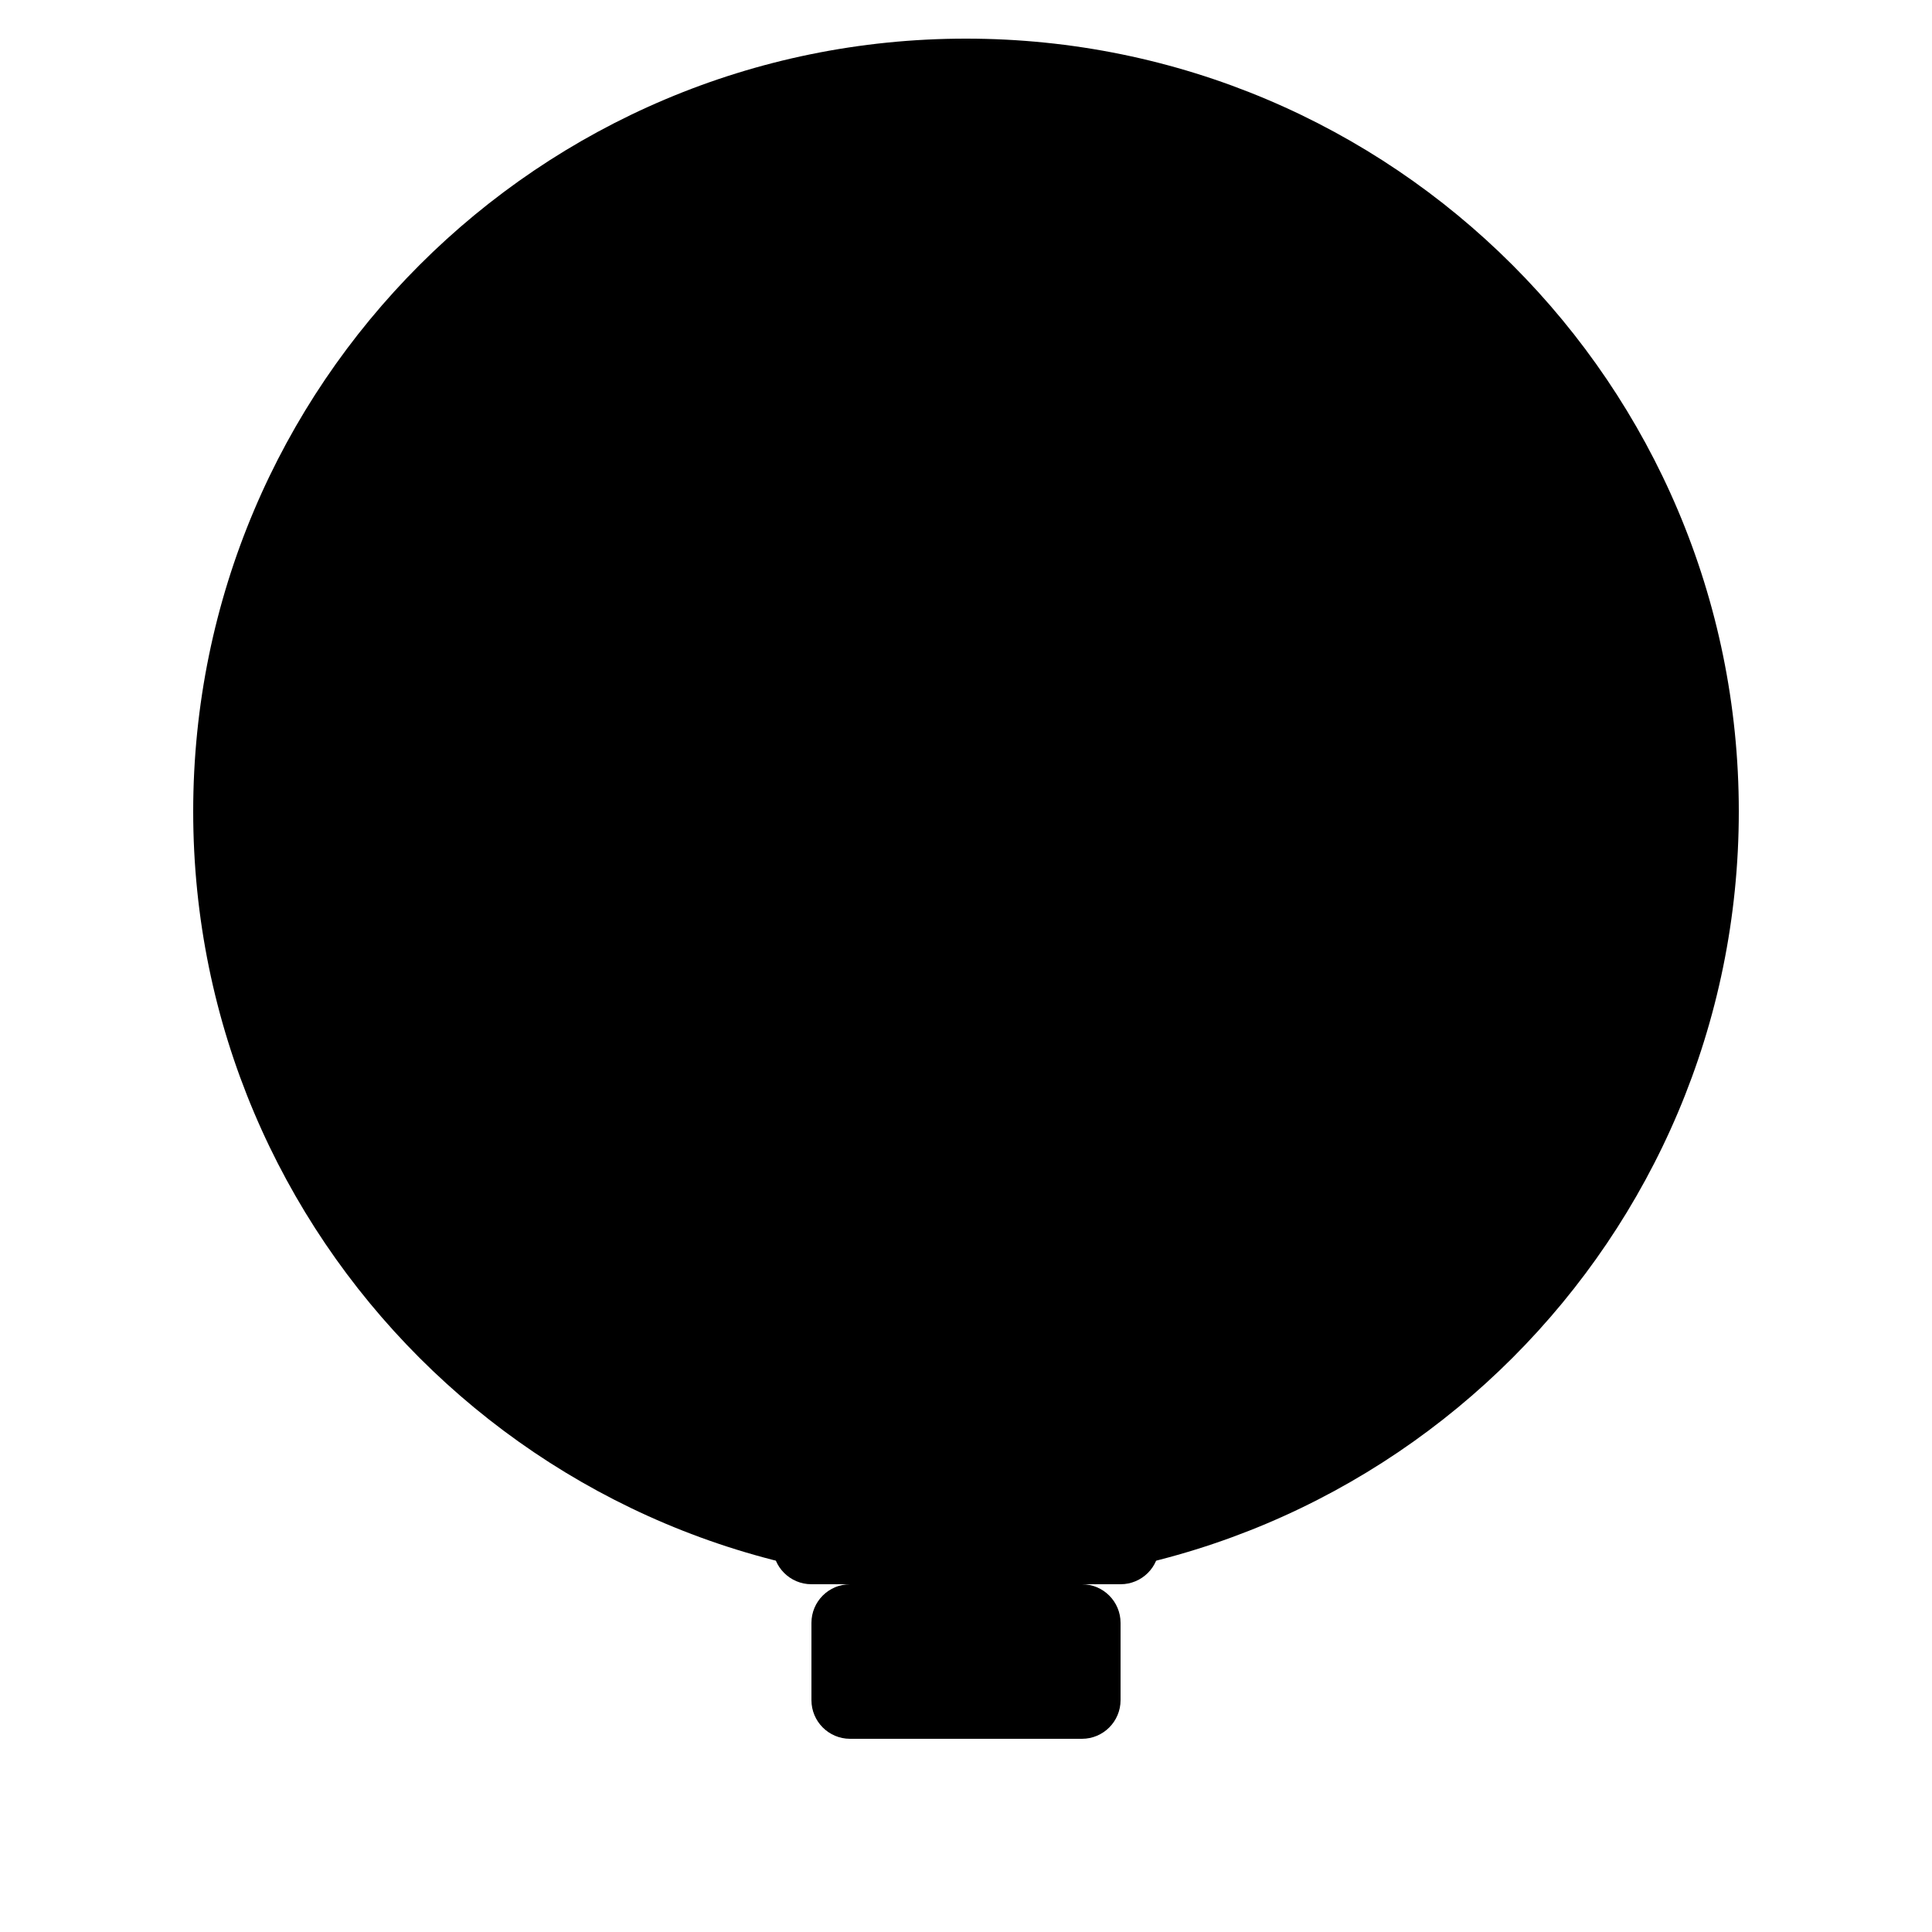
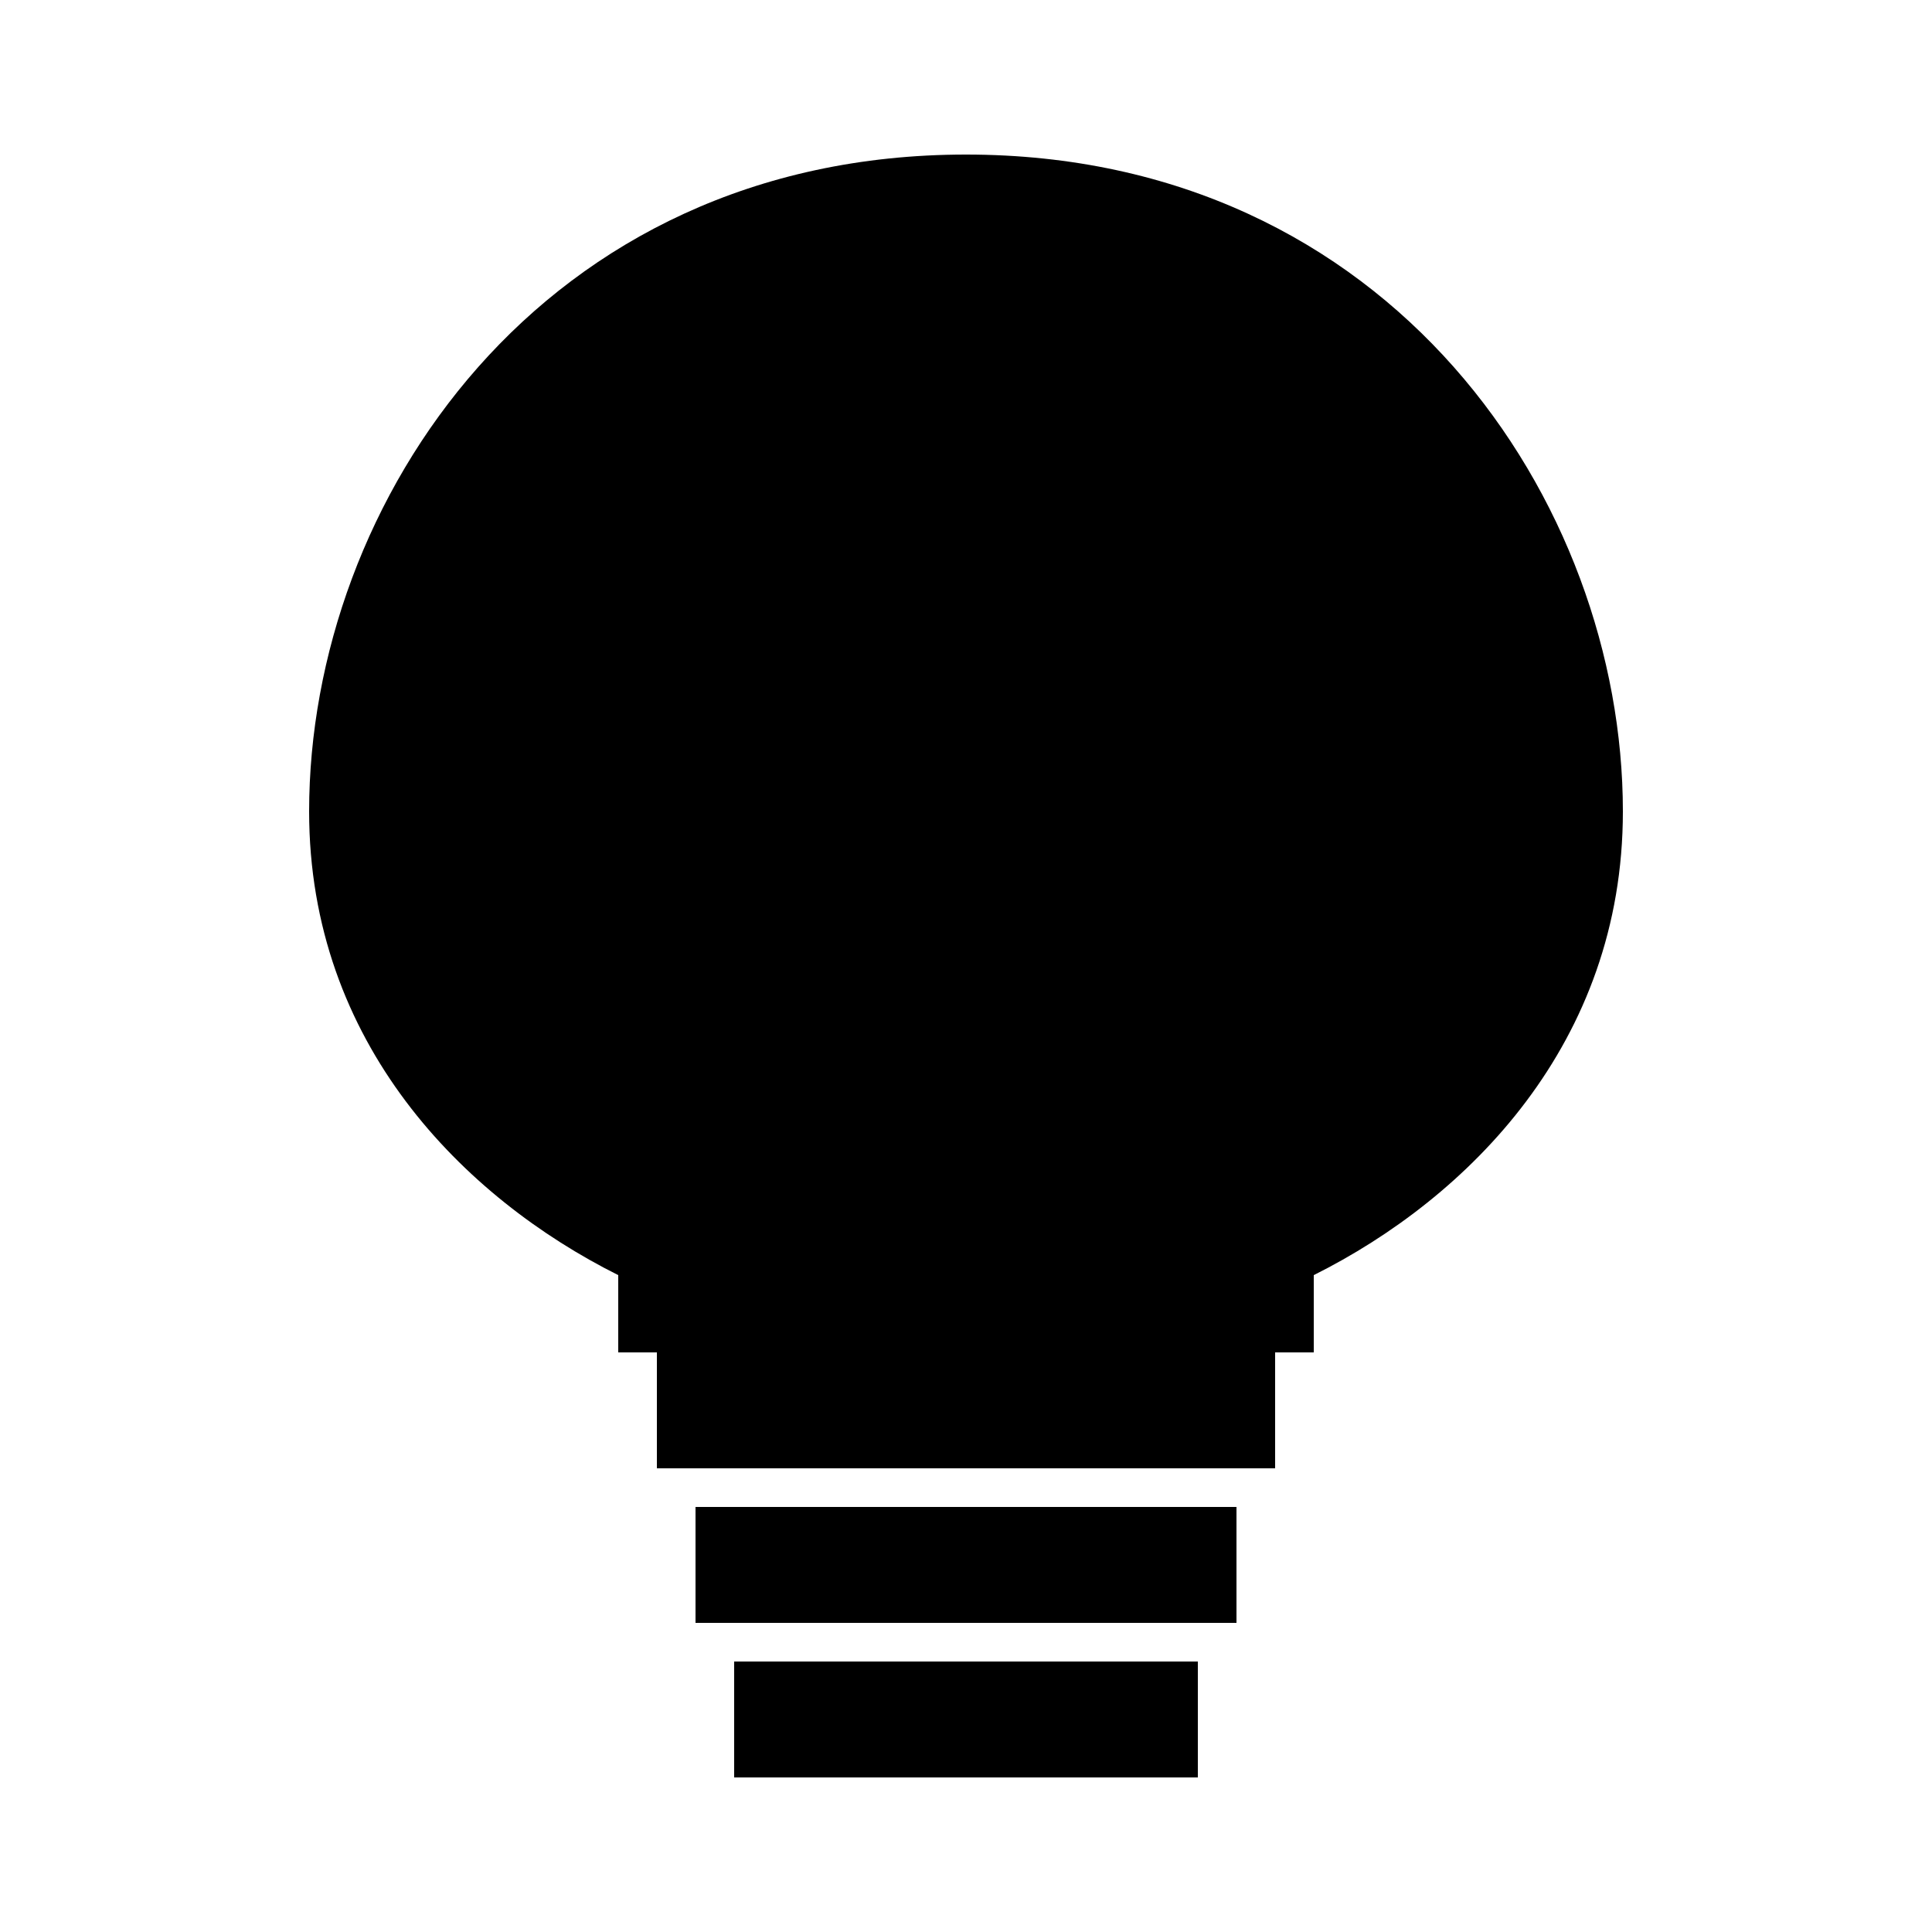
<svg xmlns="http://www.w3.org/2000/svg" viewBox="0 0 100 100" data-tags="bulb,idea,light,invent,energy,eureka">
-   <path data-tone="accent2" d="M 10 42 A 40 40 0 1 1 90 42 A 40 40 0 1 1 10 42 Z" />
-   <path data-tone="paper" d="M 24 40 A 26 30 0 1 1 76 40 A 26 30 0 1 1 24 40 Z" />
-   <path data-tone="accent" d="M 42 40 Q 50 28 58 40 Q 50 48 42 40 Z" />
-   <path data-tone="ink" d="M 40 66 H 60 A 2 2 0 0 1 62 68 V 72 A 2 2 0 0 1 60 74 H 40 A 2 2 0 0 1 38 72 V 68 A 2 2 0 0 1 40 66 Z M 42 74 H 58 A 2 2 0 0 1 60 76 V 80 A 2 2 0 0 1 58 82 H 42 A 2 2 0 0 1 40 80 V 76 A 2 2 0 0 1 42 74 Z M 44 82 H 56 A 2 2 0 0 1 58 84 V 88 A 2 2 0 0 1 56 90 H 44 A 2 2 0 0 1 42 88 V 84 A 2 2 0 0 1 44 82 Z" />
+   <path data-tone="paper" d="M 50 8 C 72 8 84 26 84 42 C 84 54 76 62 68 66 L 68 70 H 32 V 66 C 24 62 16 54 16 42 C 16 26 28 8 50 8 Z" />
+   <path data-tone="accent" d="M 40 40 L 50 28 L 60 40 L 50 50 Z" />
+   <path data-tone="ink" d="M 34 70 H 66 V 76 H 34 Z M 36 78 H 64 V 84 H 36 Z M 38 86 H 62 V 92 H 38 Z" />
+   <path data-tone="accent2" d="M 29 28 A 7 10 0 1 1 43 28 A 7 10 0 1 1 29 28 Z" />
</svg>
